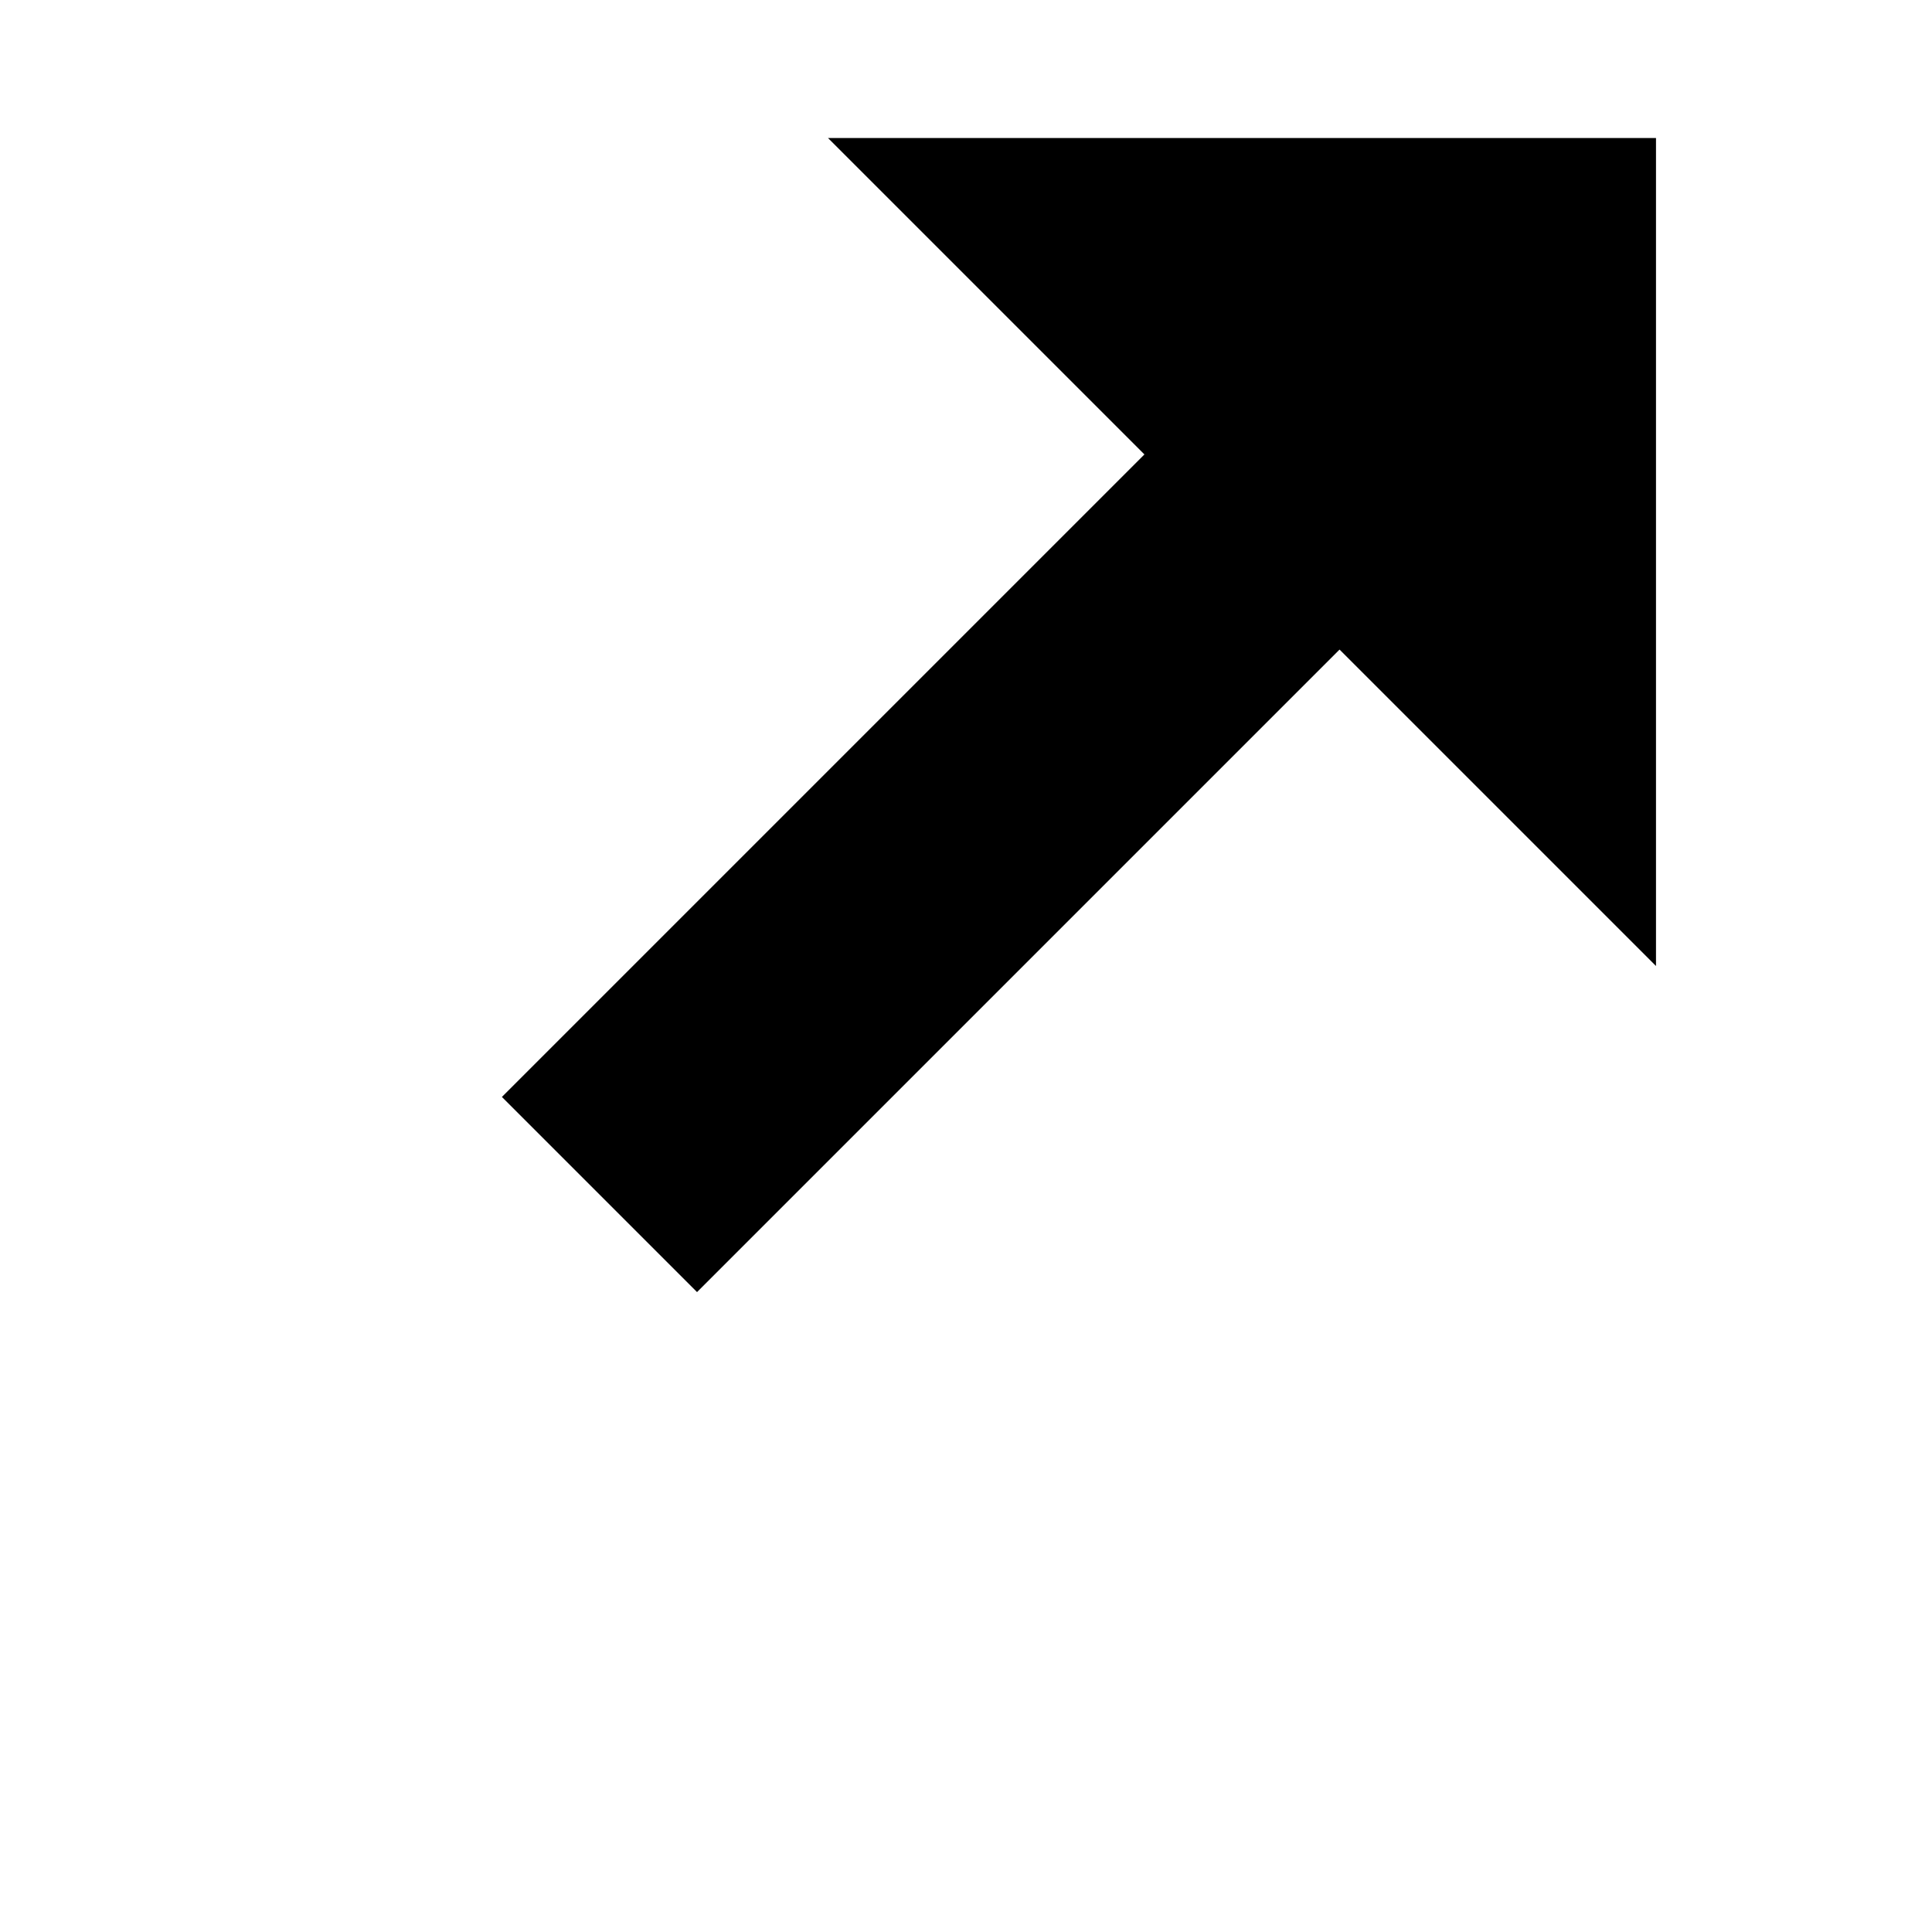
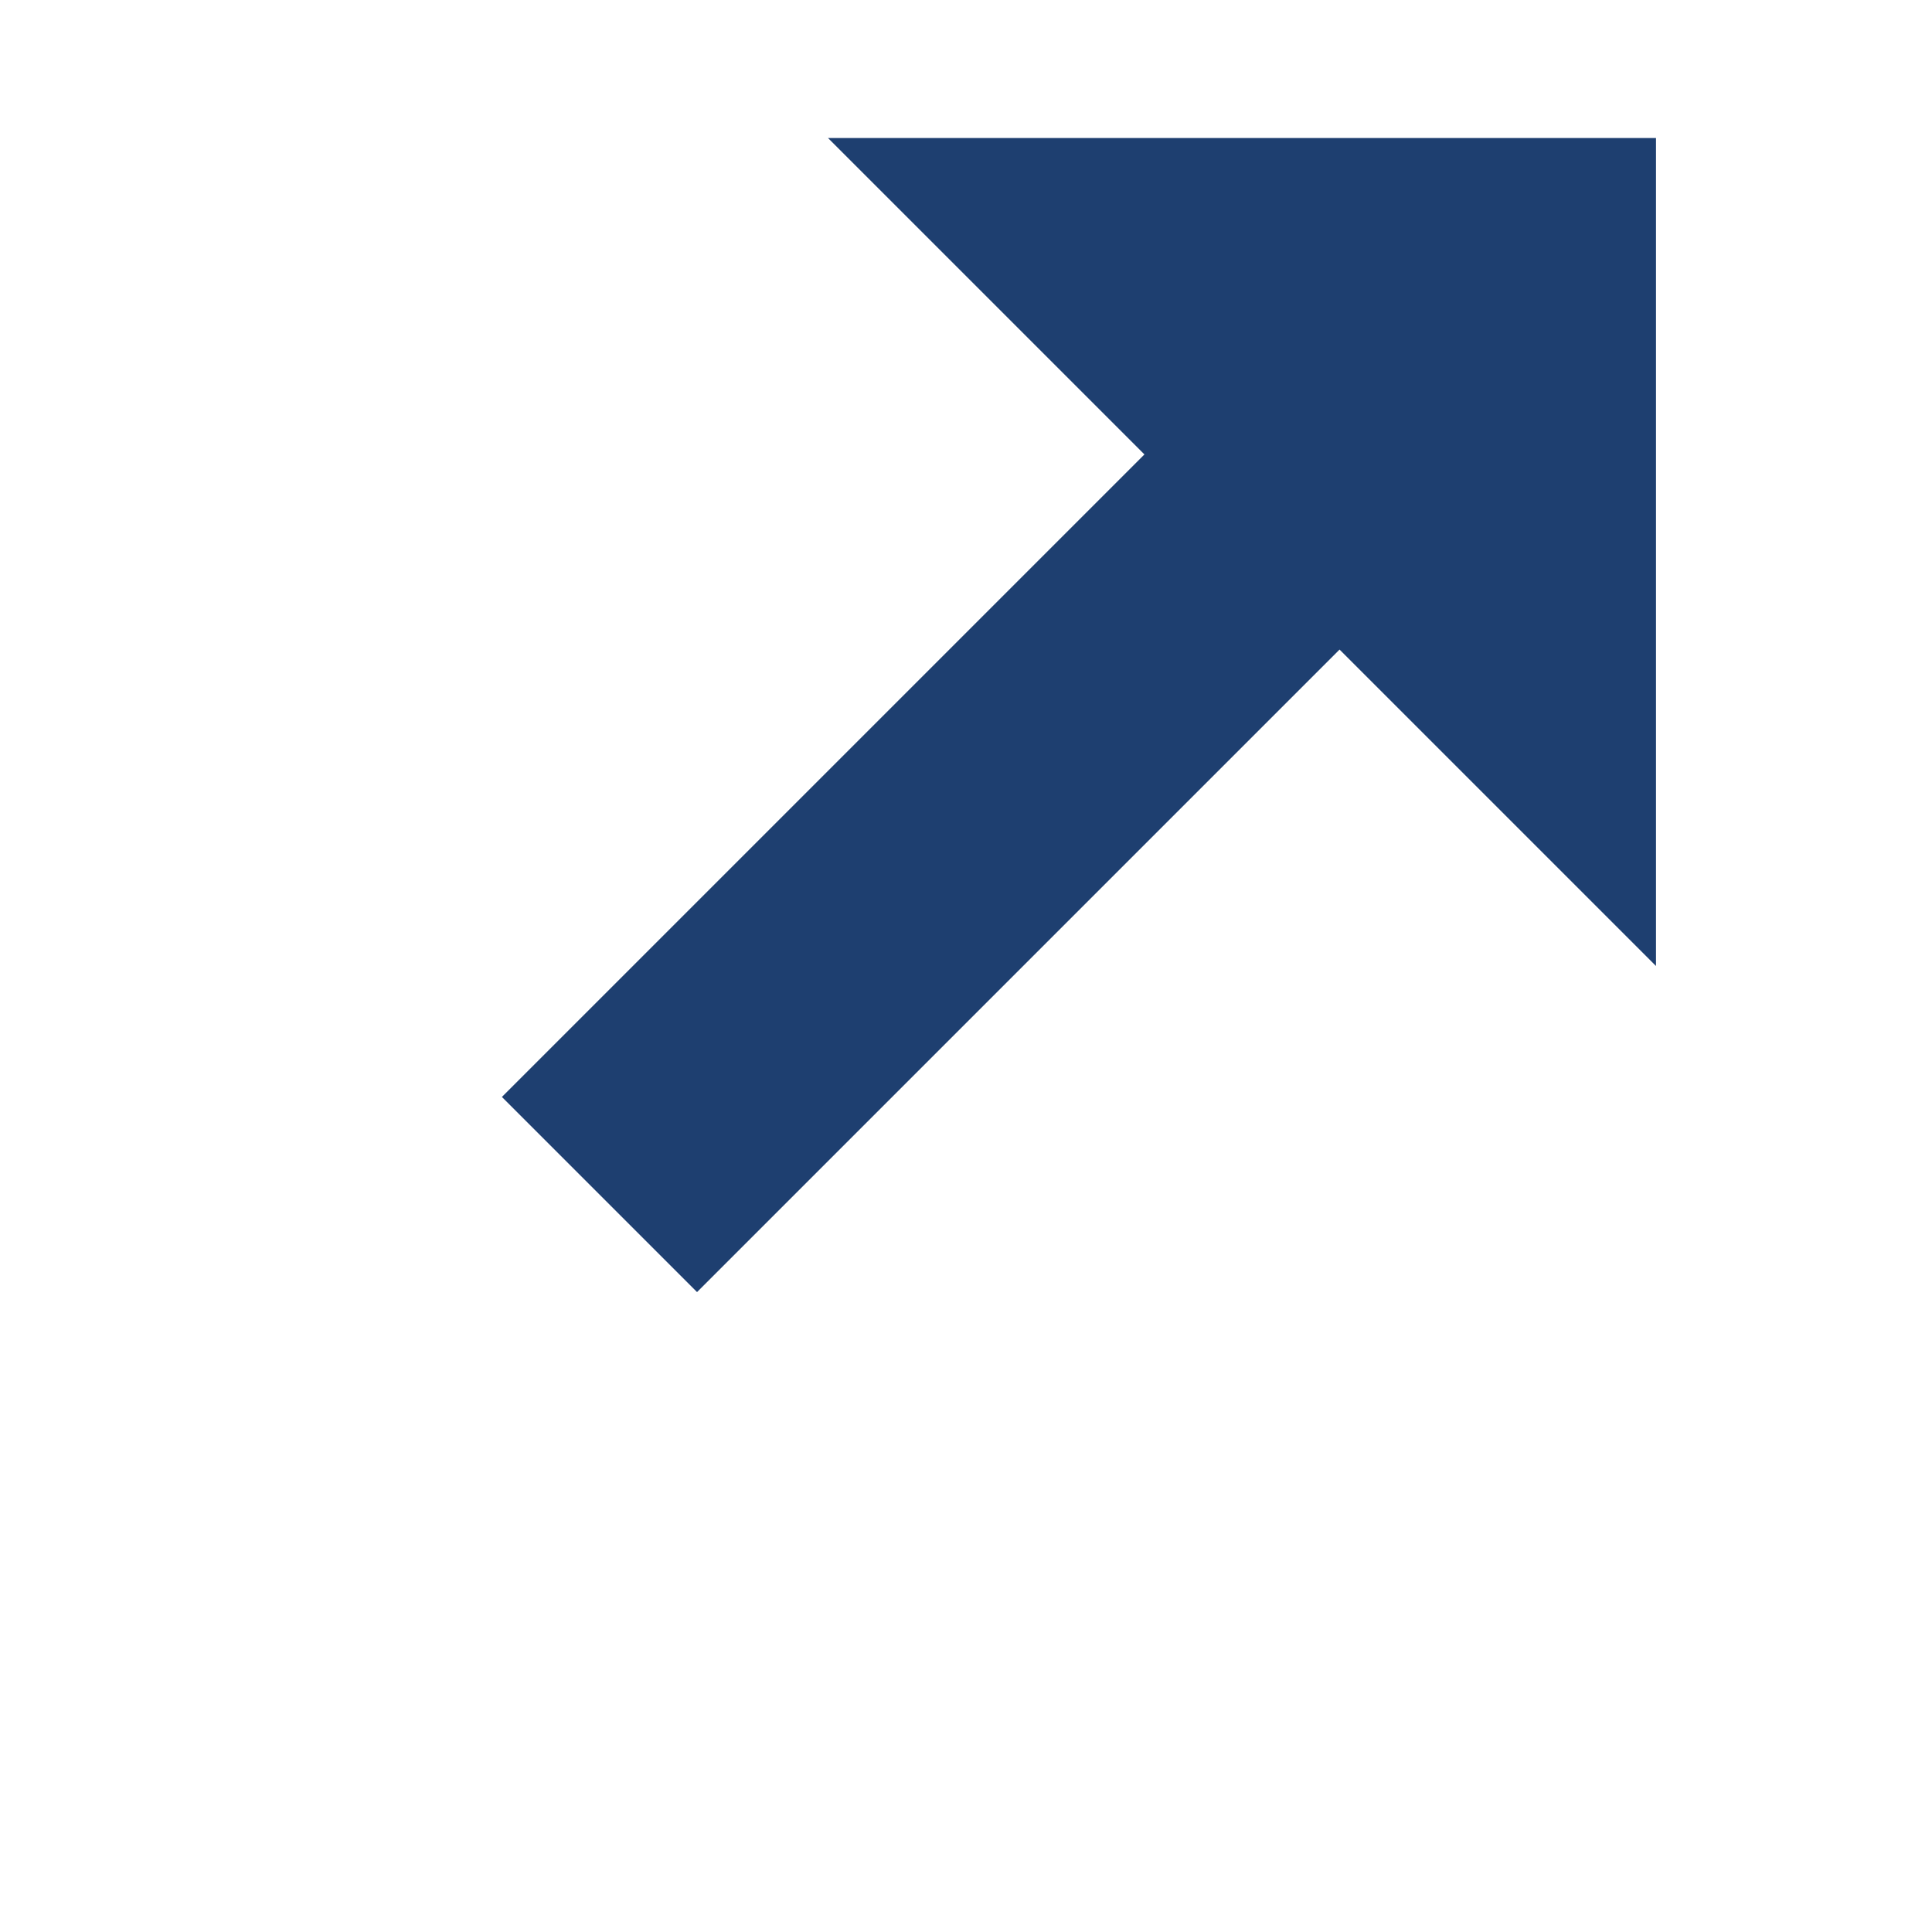
<svg xmlns="http://www.w3.org/2000/svg" width="14" height="14" id="svg2" version="1.1">
  <defs id="defs4" />
  <g id="layer1" transform="translate(0,-1038.362)">
-     <path style="opacity:1;fill:#000000;fill-opacity:1;stroke:none;stroke-width:3;stroke-linecap:round;stroke-linejoin:round;stroke-miterlimit:4;stroke-dasharray:none;stroke-dashoffset:0;stroke-opacity:0.941" d="M 6 1 L 8.293 3.293 L 3.637 7.949 L 5.051 9.363 L 9.707 4.707 L 12 7 L 12 1 L 6 1 z " transform="translate(0,1038.362)" id="rect4136" />
+     <path style="opacity:1;fill:#1e3f70;fill-opacity:1;stroke:none;stroke-width:3;stroke-linecap:round;stroke-linejoin:round;stroke-miterlimit:4;stroke-dasharray:none;stroke-dashoffset:0;stroke-opacity:0.941" d="M 6 1 L 8.293 3.293 L 3.637 7.949 L 5.051 9.363 L 9.707 4.707 L 12 7 L 12 1 L 6 1 z " transform="translate(0,1038.362)" id="rect4136" />
  </g>
</svg>
